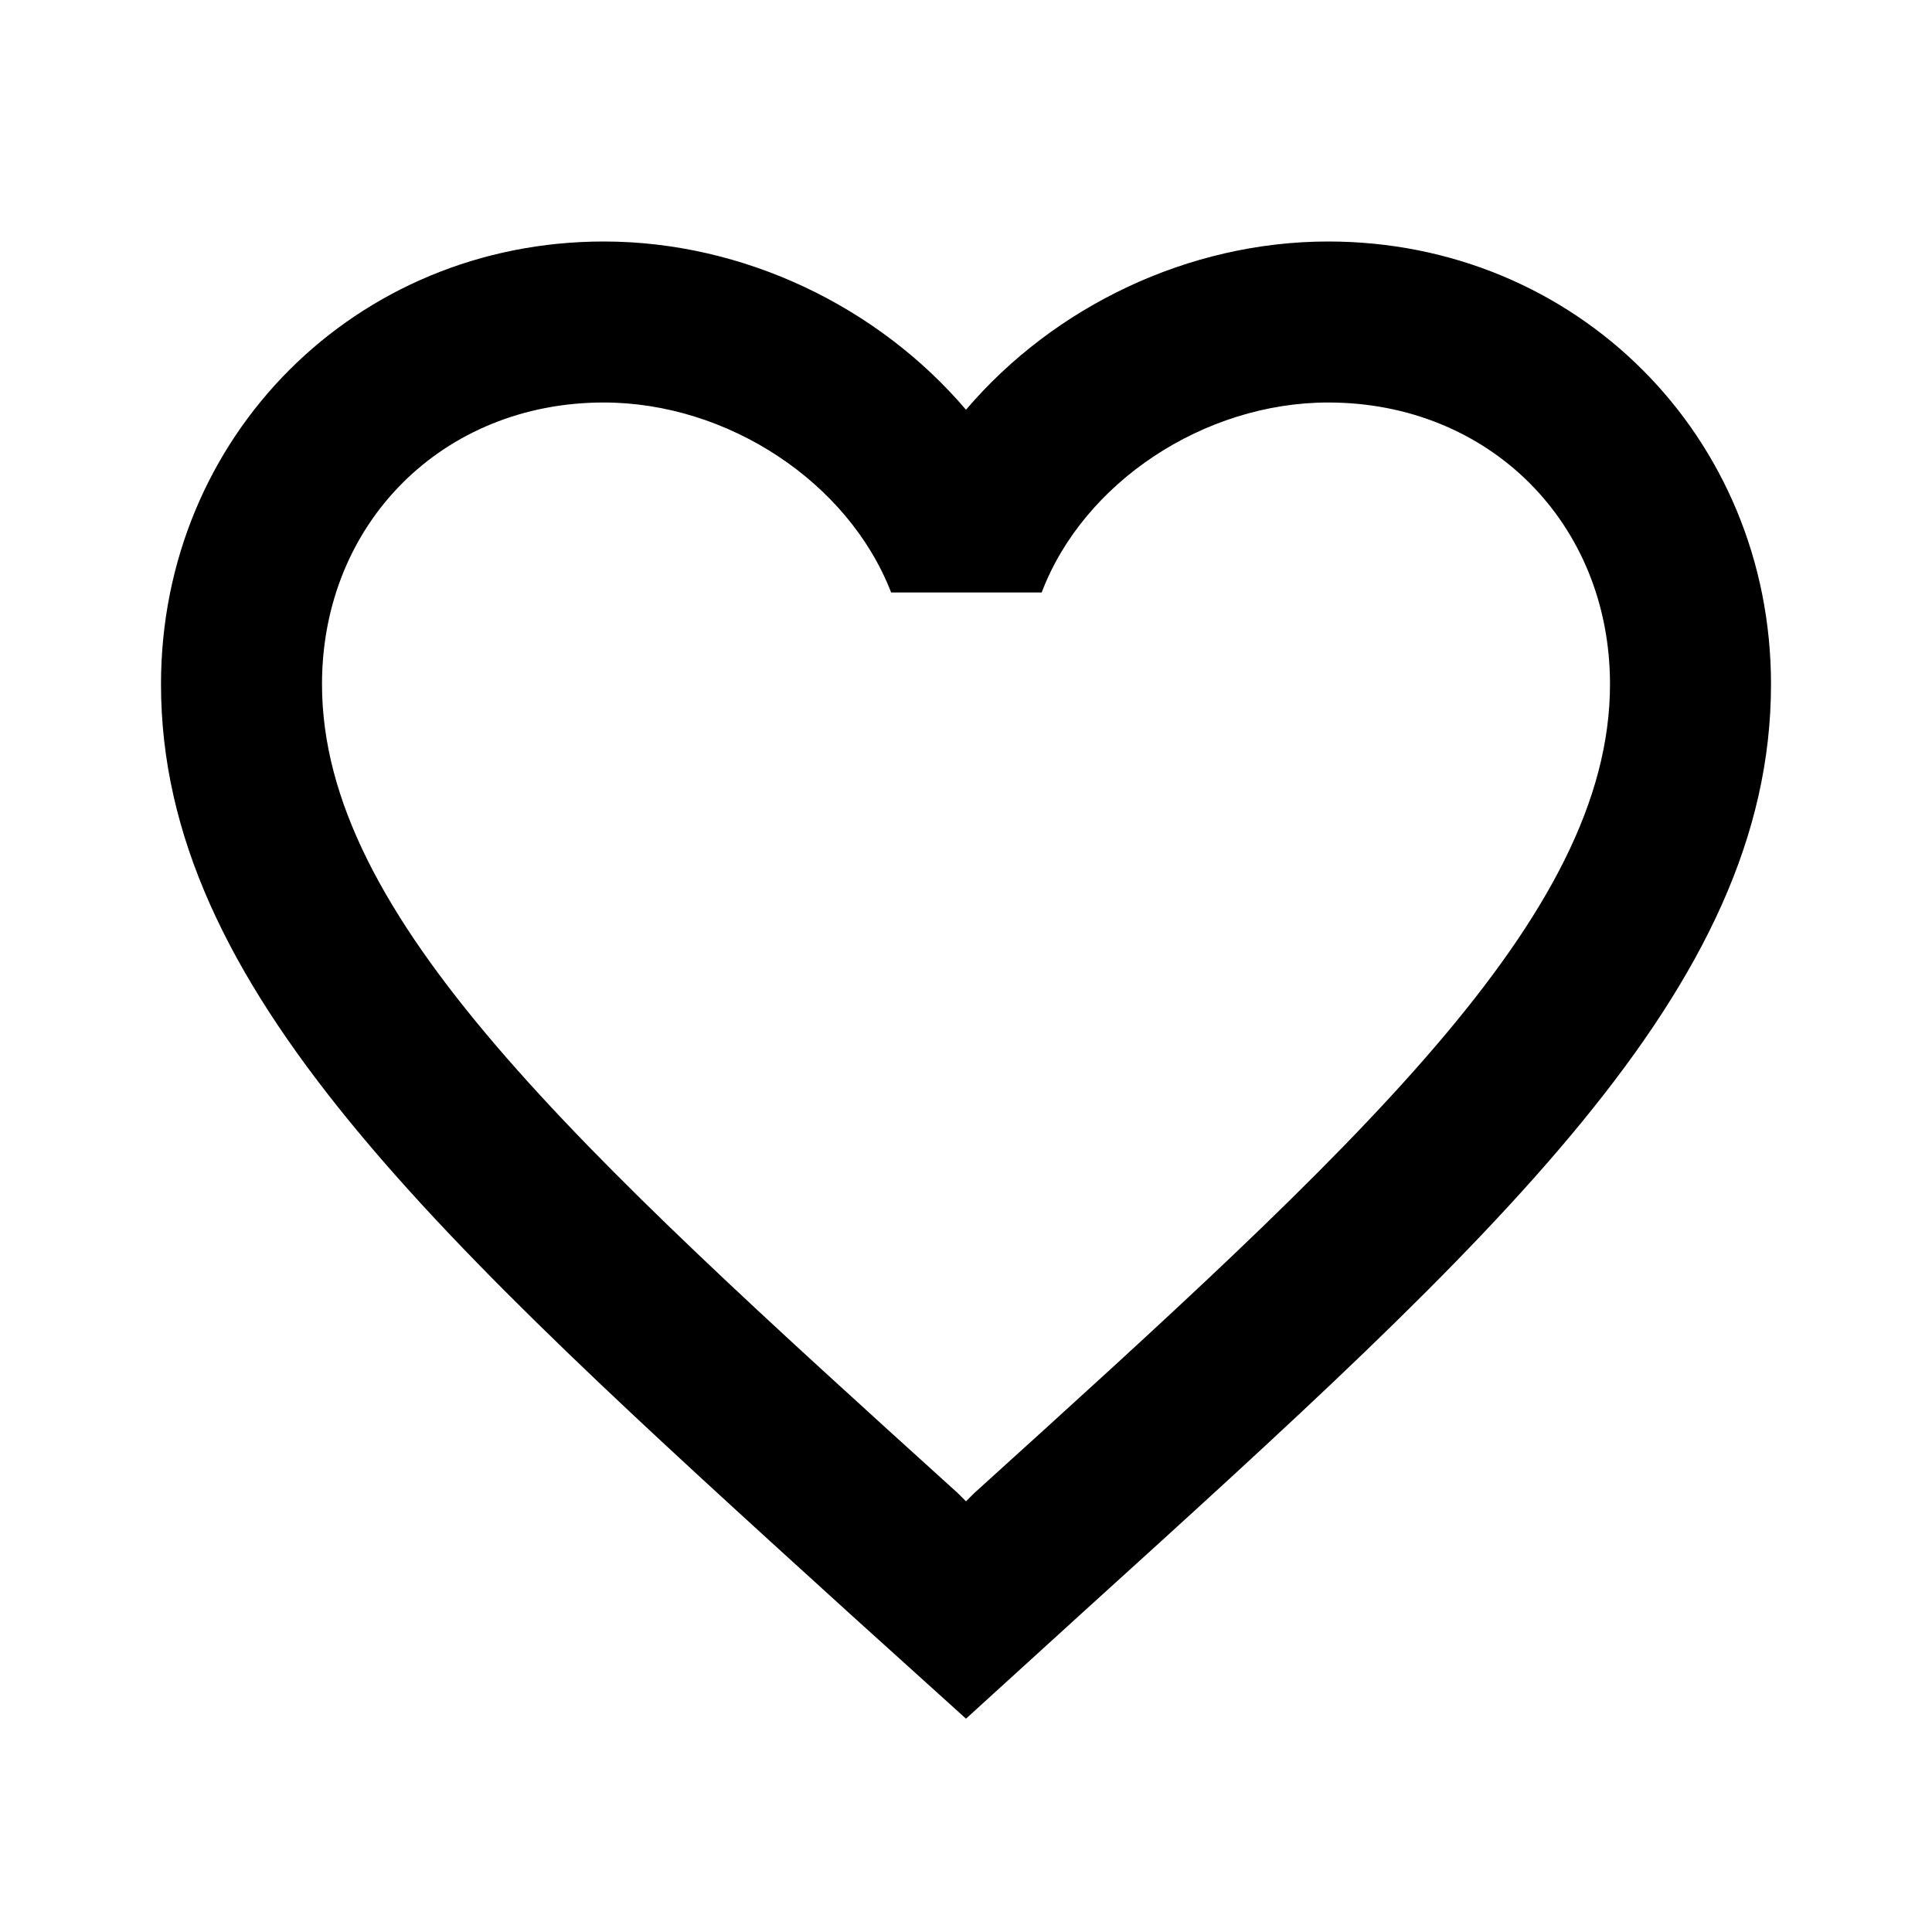
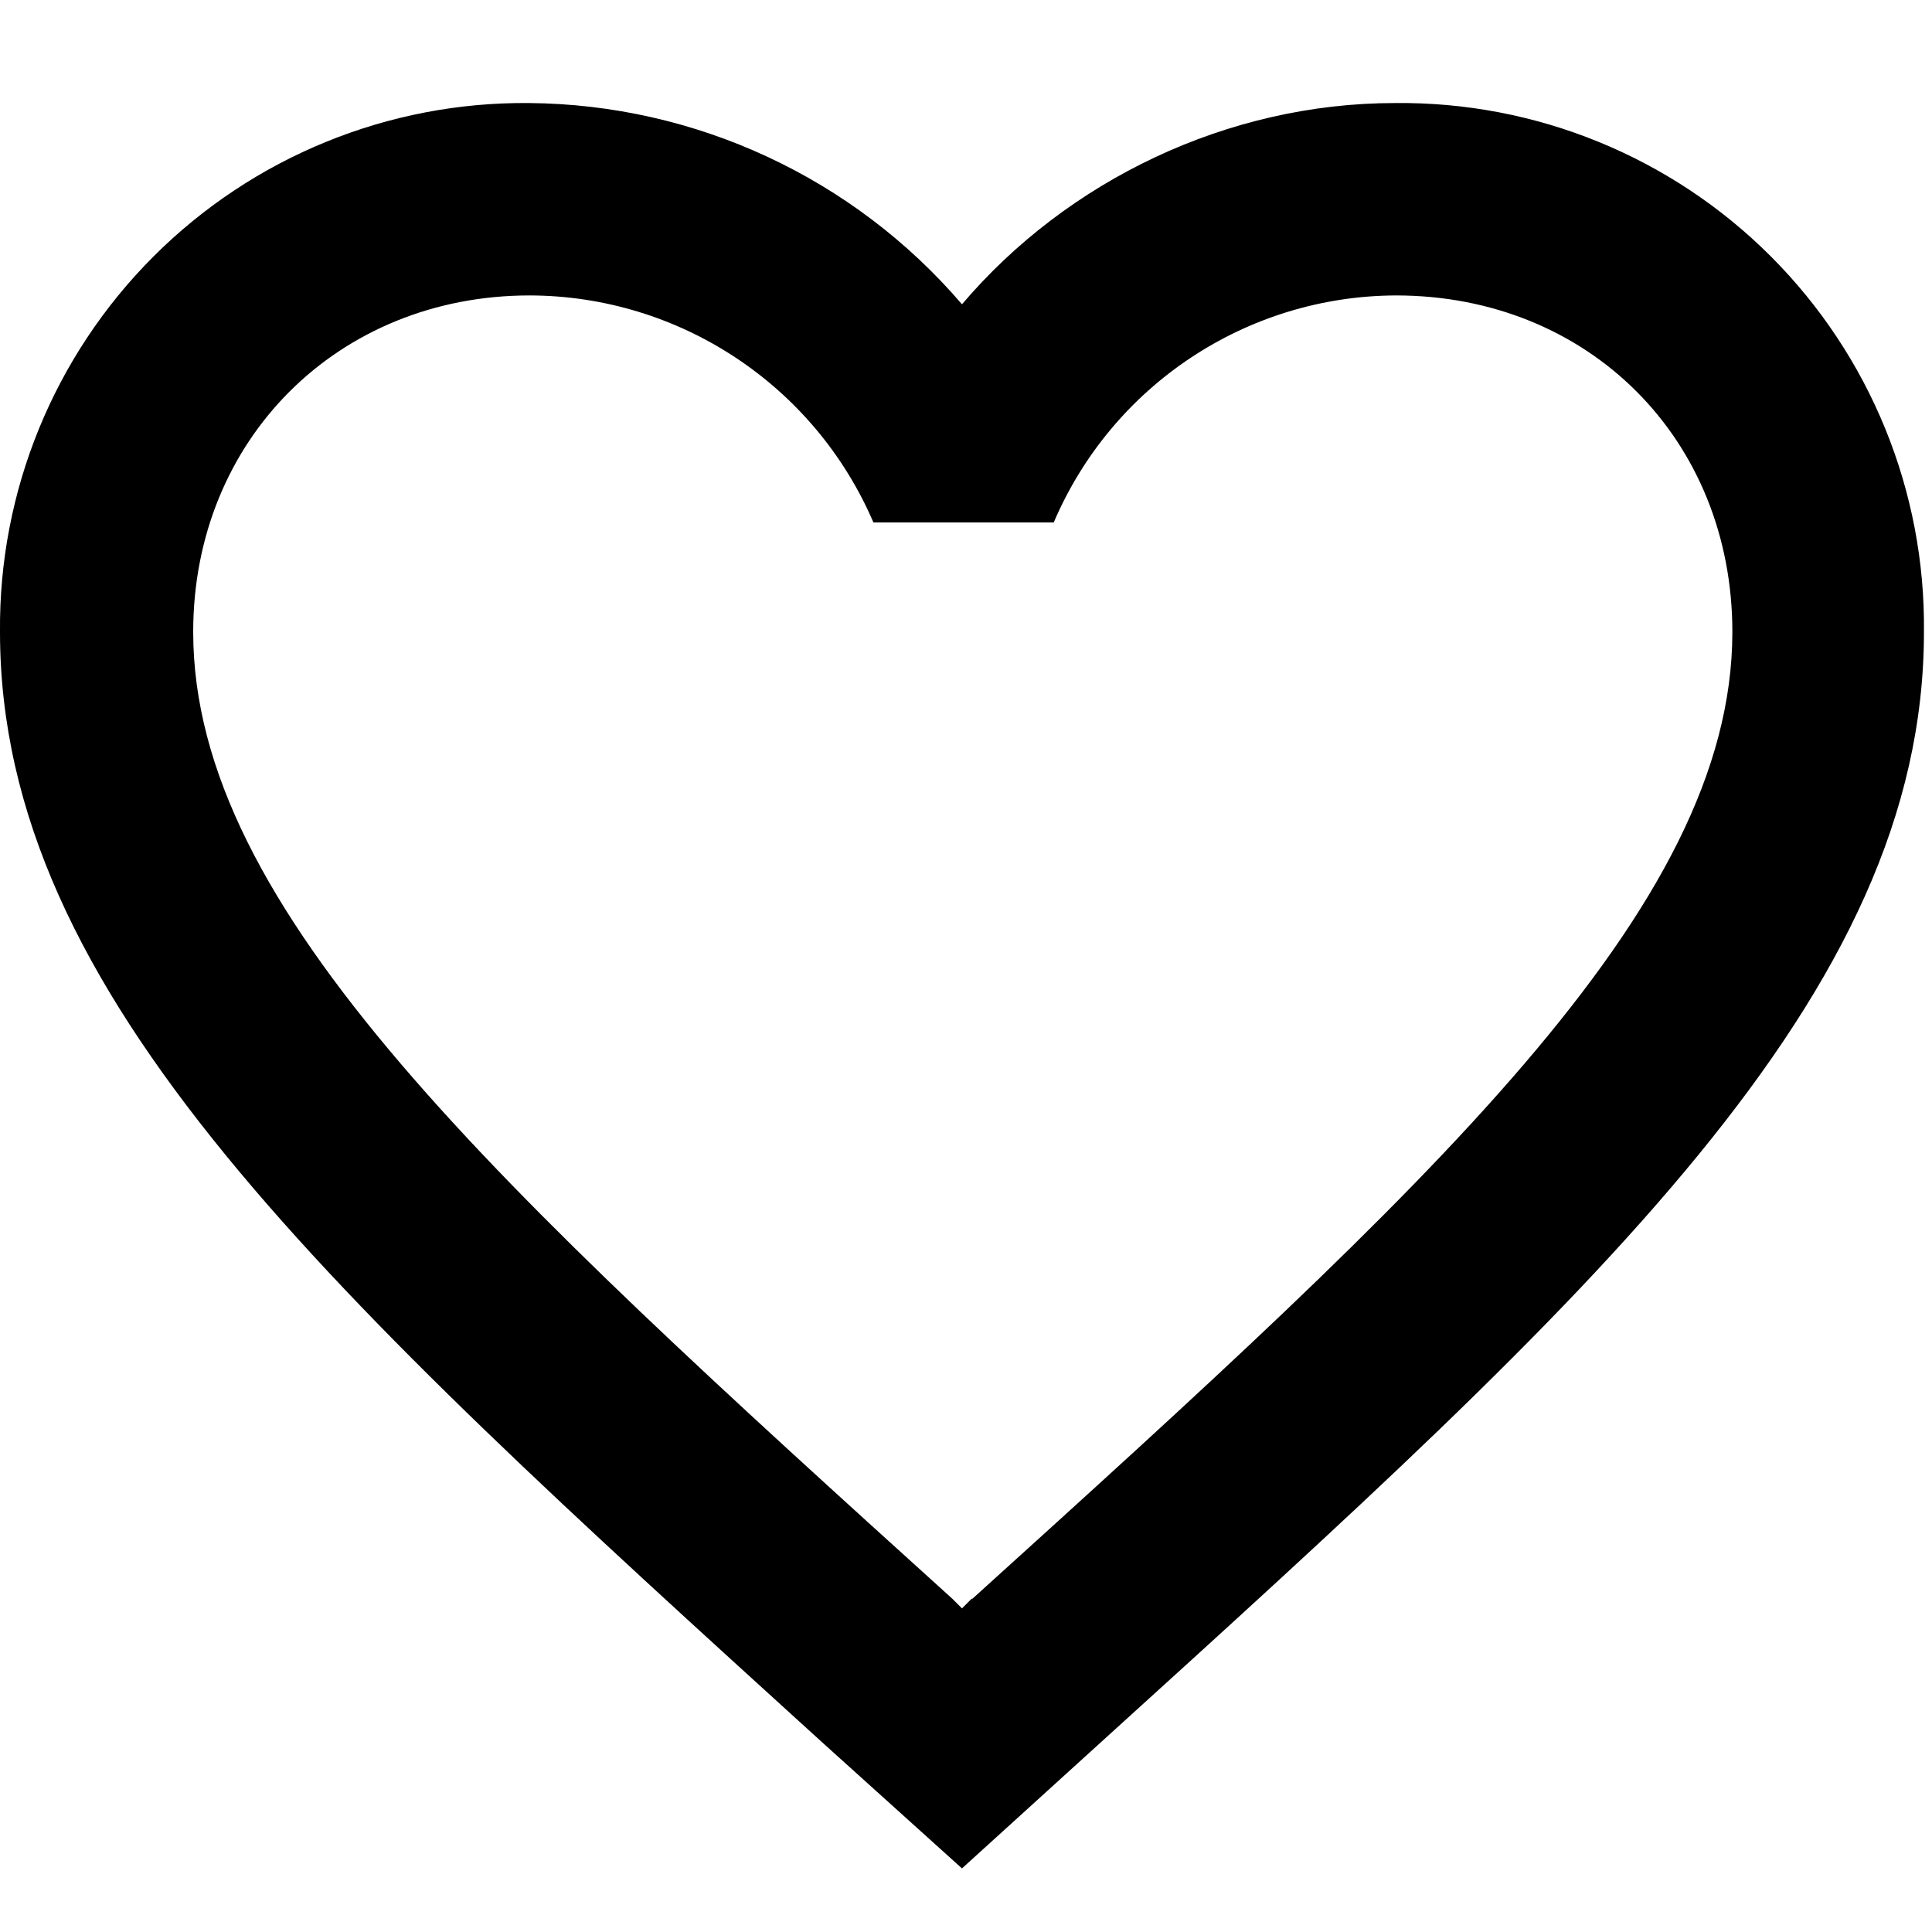
- <svg xmlns="http://www.w3.org/2000/svg" version="1.1" x="0px" y="0px" width="24px" height="24px" viewBox="0 0 24 24" enable-background="new 0 0 24 24" xml:space="preserve">
-   <g id="Header_x2F_BG" display="none">
-     <rect x="-358" y="-358" display="inline" fill="#F1F1F2" width="520" height="520" />
-   </g>
-   <g id="Bounding_Boxes">
-     <g id="ui_x5F_spec_x5F_header_copy_3">
- 	</g>
-     <path fill="none" d="M0,0h24v24H0V0z" />
-   </g>
-   <g id="Rounded" display="none">
-     <g id="ui_x5F_spec_x5F_header_copy_5" display="inline">
- 	</g>
-     <path display="inline" d="M19.66,3.99c-2.64-1.8-5.9-0.96-7.66,1.1c-1.76-2.06-5.02-2.91-7.66-1.1C2.94,4.95,2.06,6.57,2,8.28   c-0.14,3.88,3.3,6.99,8.55,11.76l0.1,0.09c0.76,0.69,1.93,0.69,2.69-0.01l0.11-0.1c5.25-4.76,8.68-7.87,8.55-11.75   C21.94,6.57,21.06,4.95,19.66,3.99z M12.1,18.55l-0.1,0.1l-0.1-0.1C7.14,14.24,4,11.39,4,8.5C4,6.5,5.5,5,7.5,5   c1.54,0,3.04,0.99,3.57,2.36h1.87C13.46,5.99,14.96,5,16.5,5c2,0,3.5,1.5,3.5,3.5C20,11.39,16.86,14.24,12.1,18.55z" />
-   </g>
-   <g id="Sharp" display="none">
-     <g id="ui_x5F_spec_x5F_header_copy_4" display="inline">
- 	</g>
-     <path display="inline" d="M16.5,3c-1.74,0-3.41,0.81-4.5,2.09C10.91,3.81,9.24,3,7.5,3C4.42,3,2,5.42,2,8.5   c0,3.78,3.4,6.86,8.55,11.54L12,21.35l1.45-1.32C18.6,15.36,22,12.28,22,8.5C22,5.42,19.58,3,16.5,3z M12.1,18.55l-0.1,0.1   l-0.1-0.1C7.14,14.24,4,11.39,4,8.5C4,6.5,5.5,5,7.5,5c1.54,0,3.04,0.99,3.57,2.36h1.87C13.46,5.99,14.96,5,16.5,5   c2,0,3.5,1.5,3.5,3.5C20,11.39,16.86,14.24,12.1,18.55z" />
-   </g>
-   <g id="Outline">
-     <g id="ui_x5F_spec_x5F_header">
- 	</g>
-     <path d="M16.5,3c-1.74,0-3.41,0.81-4.5,2.09C10.91,3.81,9.24,3,7.5,3C4.42,3,2,5.42,2,8.5c0,3.78,3.4,6.86,8.55,11.54L12,21.35   l1.45-1.32C18.6,15.36,22,12.28,22,8.5C22,5.42,19.58,3,16.5,3z M12.1,18.55l-0.1,0.1l-0.1-0.1C7.14,14.24,4,11.39,4,8.5   C4,6.5,5.5,5,7.5,5c1.54,0,3.04,0.99,3.57,2.36h1.87C13.46,5.99,14.96,5,16.5,5c2,0,3.5,1.5,3.5,3.5   C20,11.39,16.86,14.24,12.1,18.55z" />
-   </g>
-   <g id="Duotone" display="none">
-     <g id="ui_x5F_spec_x5F_header_copy_2" display="inline">
- 	</g>
-     <path display="inline" d="M16.5,3c-1.74,0-3.41,0.81-4.5,2.09C10.91,3.81,9.24,3,7.5,3C4.42,3,2,5.42,2,8.5   c0,3.78,3.4,6.86,8.55,11.54L12,21.35l1.45-1.32C18.6,15.36,22,12.28,22,8.5C22,5.42,19.58,3,16.5,3z M12.1,18.55l-0.1,0.1   l-0.1-0.1C7.14,14.24,4,11.39,4,8.5C4,6.5,5.5,5,7.5,5c1.54,0,3.04,0.99,3.57,2.36h1.87C13.46,5.99,14.96,5,16.5,5   c2,0,3.5,1.5,3.5,3.5C20,11.39,16.86,14.24,12.1,18.55z" />
-   </g>
-   <g id="Fill" display="none">
-     <g id="ui_x5F_spec_x5F_header_copy" display="inline">
- 	</g>
-     <path display="inline" d="M16.5,3c-1.74,0-3.41,0.81-4.5,2.09C10.91,3.81,9.24,3,7.5,3C4.42,3,2,5.42,2,8.5   c0,3.78,3.4,6.86,8.55,11.54L12,21.35l1.45-1.32C18.6,15.36,22,12.28,22,8.5C22,5.42,19.58,3,16.5,3z M12.1,18.55l-0.1,0.1   l-0.1-0.1C7.14,14.24,4,11.39,4,8.5C4,6.5,5.5,5,7.5,5c1.54,0,3.04,0.99,3.57,2.36h1.87C13.46,5.99,14.96,5,16.5,5   c2,0,3.5,1.5,3.5,3.5C20,11.39,16.86,14.24,12.1,18.55z" />
-   </g>
-   <g id="nyt_x5F_exporter_x5F_info" display="none">
- </g>
+ <svg xmlns="http://www.w3.org/2000/svg" viewBox="0 0 24 24">
+   <path fill="none" d="M0 0h24v24H0V0z" />
+   <path stroke="null" d="M17.33 1.28c-2.08 0-4.07.96-5.38 2.5a7.16 7.16 0 00-5.38-2.5A6.51 6.51 0 000 7.85c0 4.52 4.06 8.2 10.22 13.8l1.73 1.56 1.74-1.58c6.15-5.58 10.21-9.26 10.21-13.78a6.5 6.5 0 00-6.57-6.57zm-5.26 18.58l-.12.12-.12-.12C6.14 14.71 2.4 11.3 2.4 7.85c0-2.39 1.8-4.18 4.18-4.18a4.66 4.66 0 014.27 2.82h2.24a4.64 4.64 0 014.25-2.82c2.4 0 4.18 1.79 4.18 4.18 0 3.45-3.75 6.86-9.44 12.01z" />
</svg>
